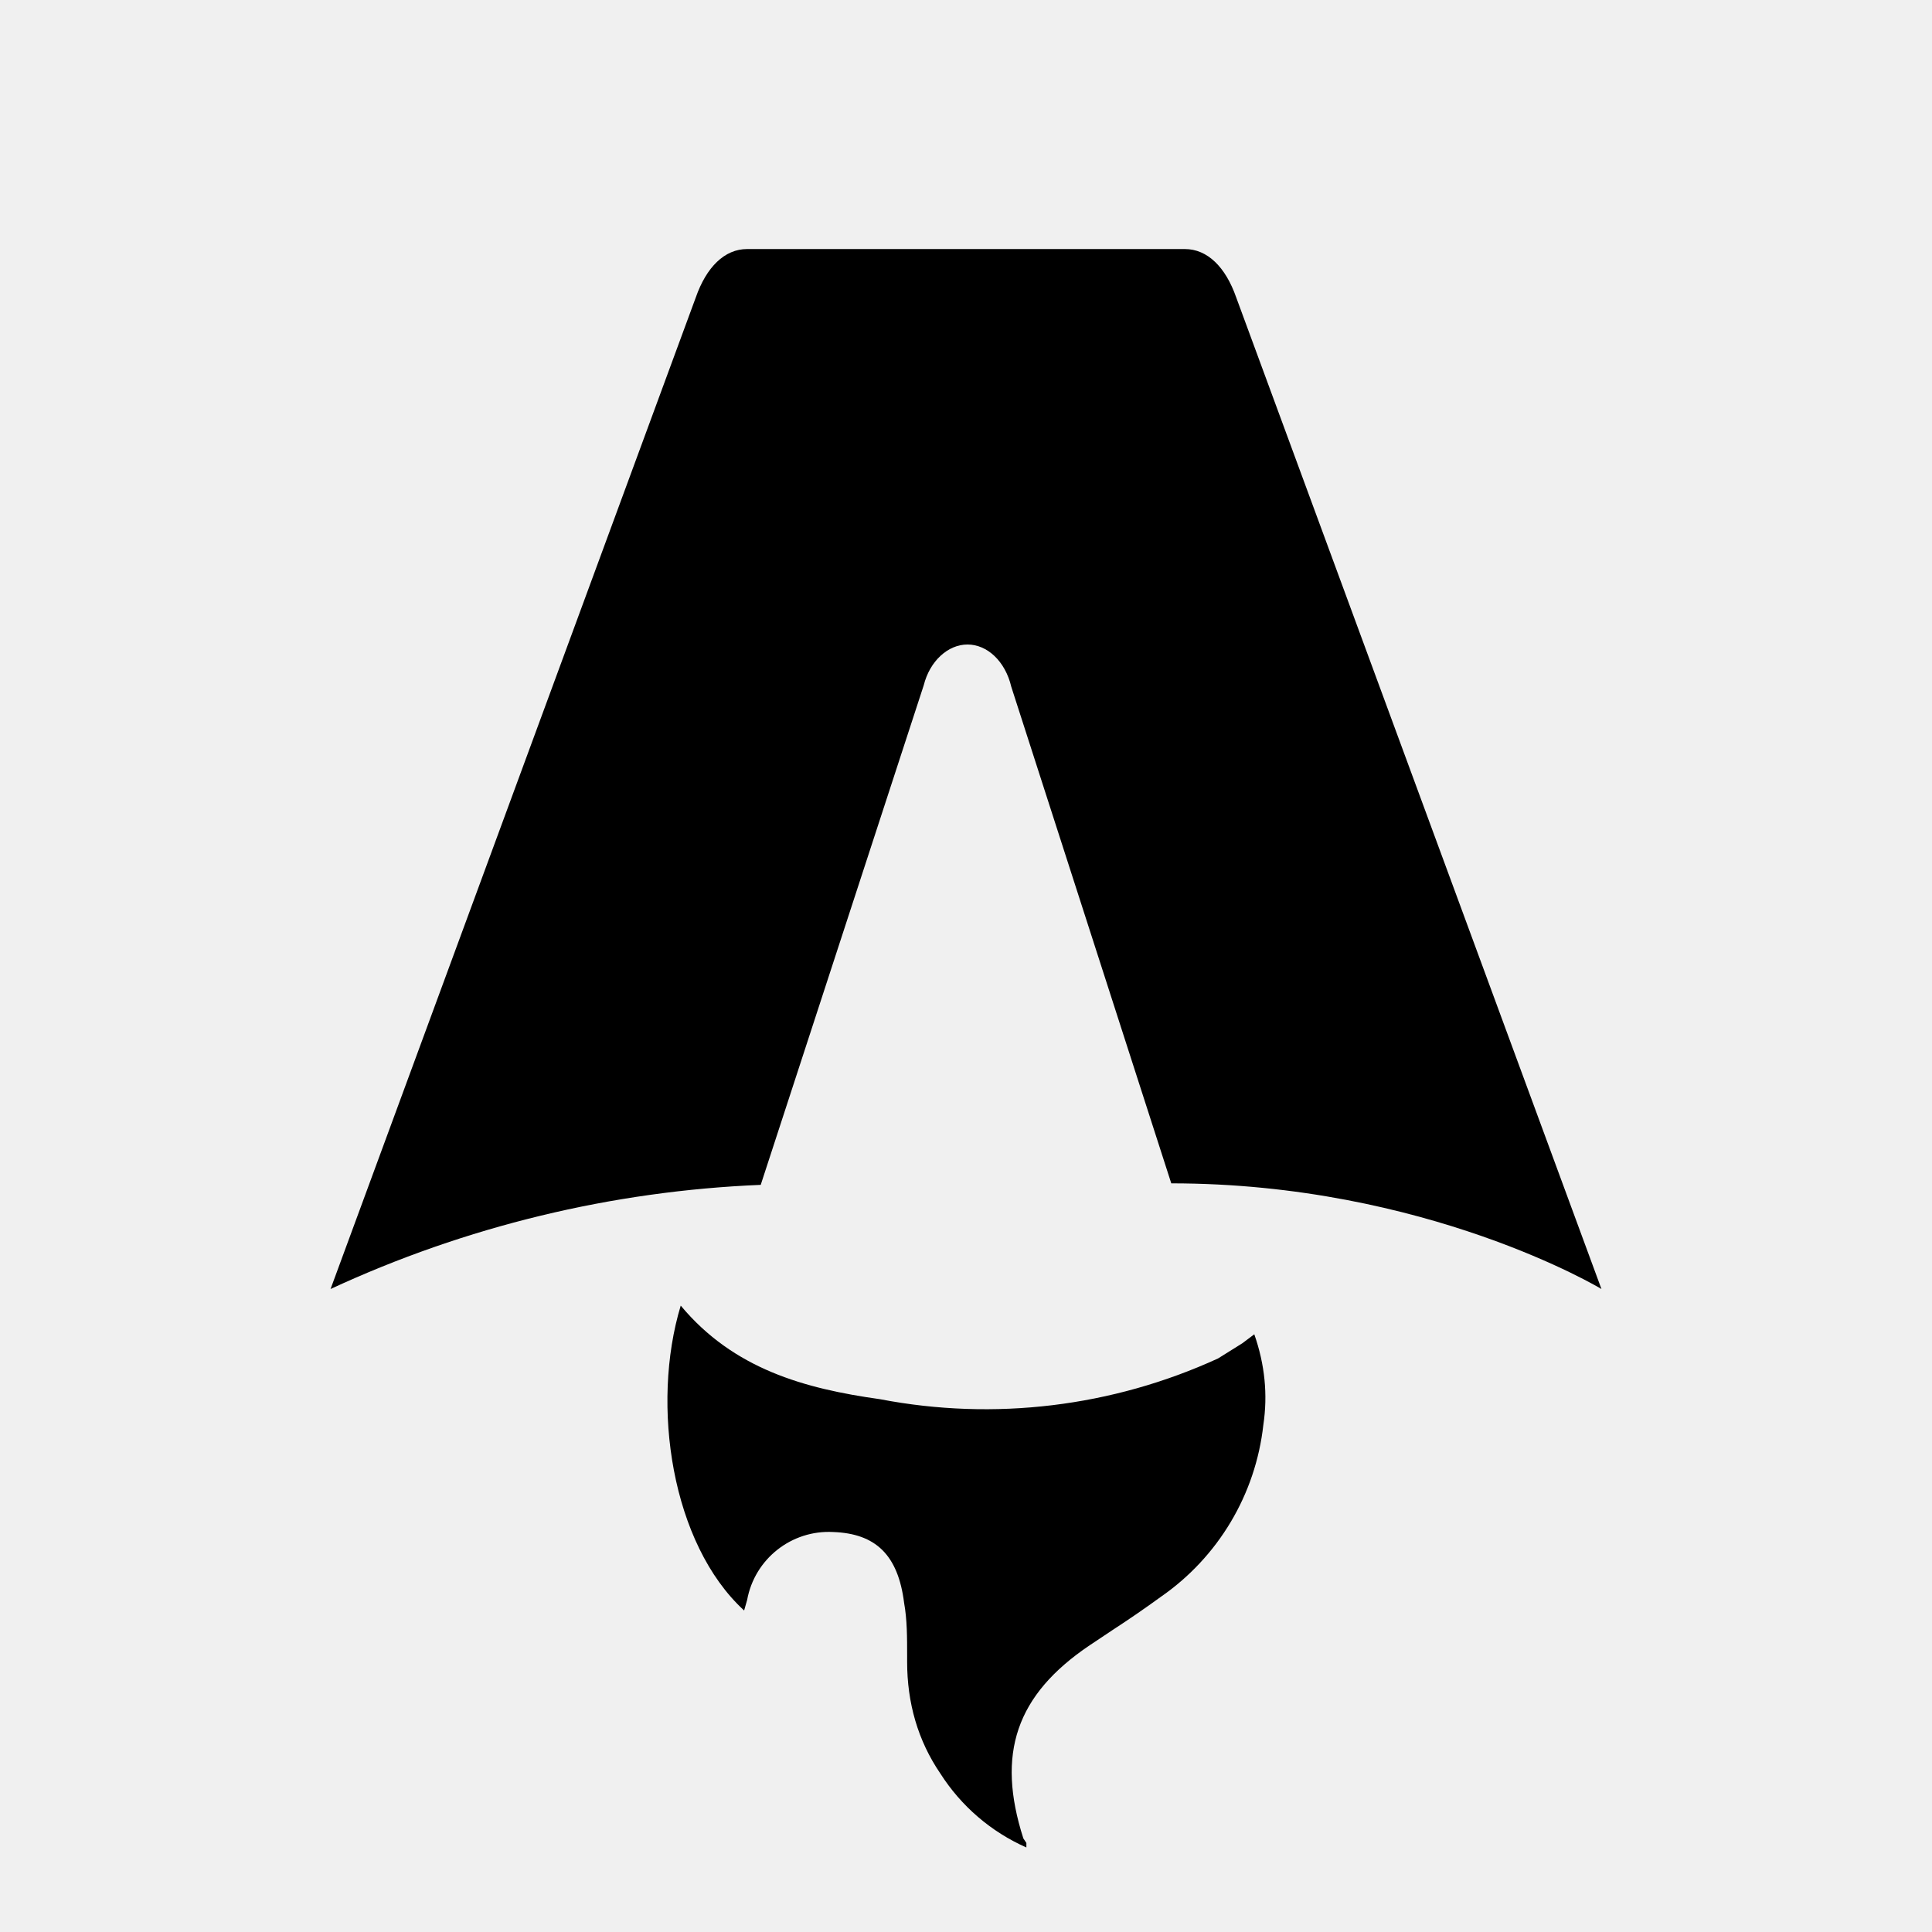
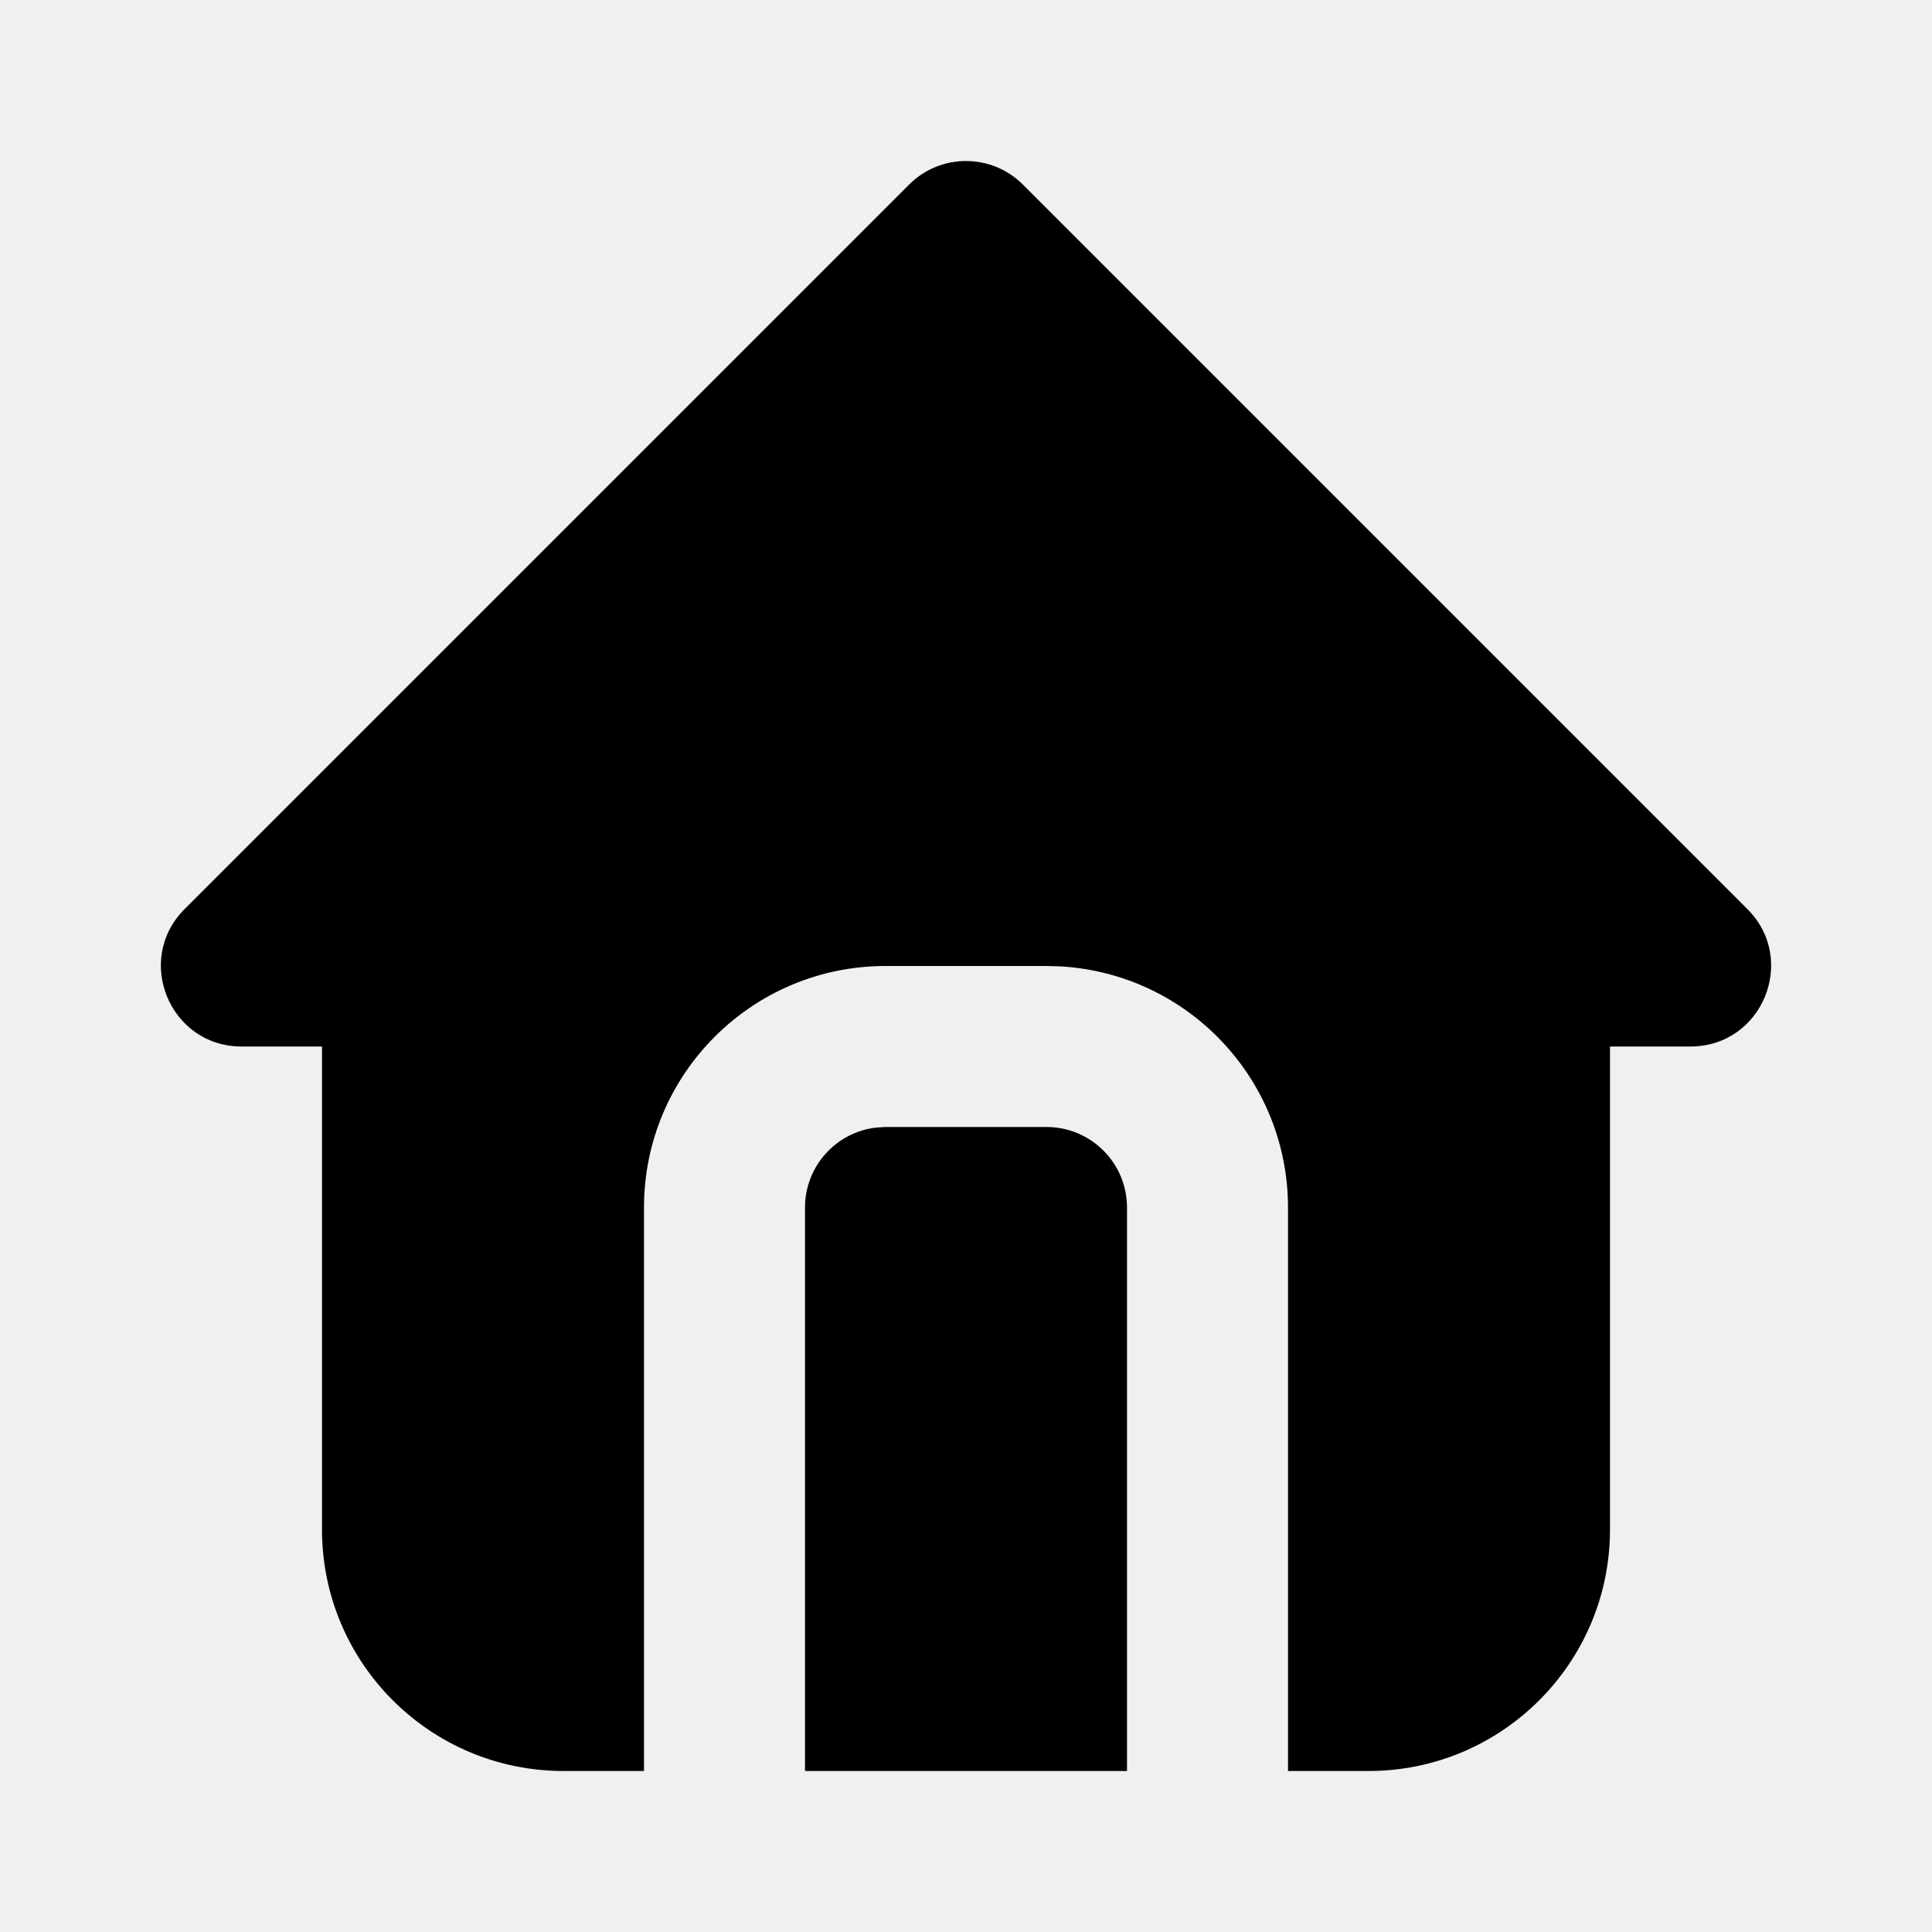
- <svg xmlns="http://www.w3.org/2000/svg" fill="none" viewBox="0 0 128 128">
-   <path d="M50.4 78.5a75.1 75.1 0 0 0-28.5 6.9l24.2-65.7c.7-2 1.9-3.2 3.4-3.2h29c1.5 0 2.7 1.2 3.4 3.2l24.2 65.7s-11.6-7-28.5-7L67 45.5c-.4-1.7-1.6-2.8-2.9-2.8-1.3 0-2.5 1.1-2.9 2.7L50.4 78.5Zm-1.1 28.2Zm-4.2-20.2c-2 6.6-.6 15.8 4.2 20.2a17.5 17.5 0 0 1 .2-.7 5.5 5.5 0 0 1 5.7-4.5c2.8.1 4.3 1.5 4.7 4.7.2 1.1.2 2.3.2 3.5v.4c0 2.7.7 5.2 2.2 7.4a13 13 0 0 0 5.7 4.9v-.3l-.2-.3c-1.8-5.6-.5-9.5 4.4-12.8l1.5-1a73 73 0 0 0 3.2-2.2 16 16 0 0 0 6.8-11.4c.3-2 .1-4-.6-6l-.8.6-1.6 1a37 37 0 0 1-22.4 2.7c-5-.7-9.7-2-13.2-6.2Z" />
-   <style>
-         path { fill: #000; }
-         @media (prefers-color-scheme: dark) {
-             path { fill: #FFF; }
-         }
-     </style>
+ <svg xmlns="http://www.w3.org/2000/svg" width="24" height="24" viewBox="0 0 24 24" fill="currentColor" class="icon icon-tabler icons-tabler-filled icon-tabler-home">
+   <path stroke="none" d="M0 0h24v24H0z" fill="none" />
+   <path d="M12.707 2.293l9 9c.63 .63 .184 1.707 -.707 1.707h-1v6a3 3 0 0 1 -3 3h-1v-7a3 3 0 0 0 -2.824 -2.995l-.176 -.005h-2a3 3 0 0 0 -3 3v7h-1a3 3 0 0 1 -3 -3v-6h-1c-.89 0 -1.337 -1.077 -.707 -1.707l9 -9a1 1 0 0 1 1.414 0m.293 11.707a1 1 0 0 1 1 1v7h-4v-7a1 1 0 0 1 .883 -.993l.117 -.007z" />
</svg>
